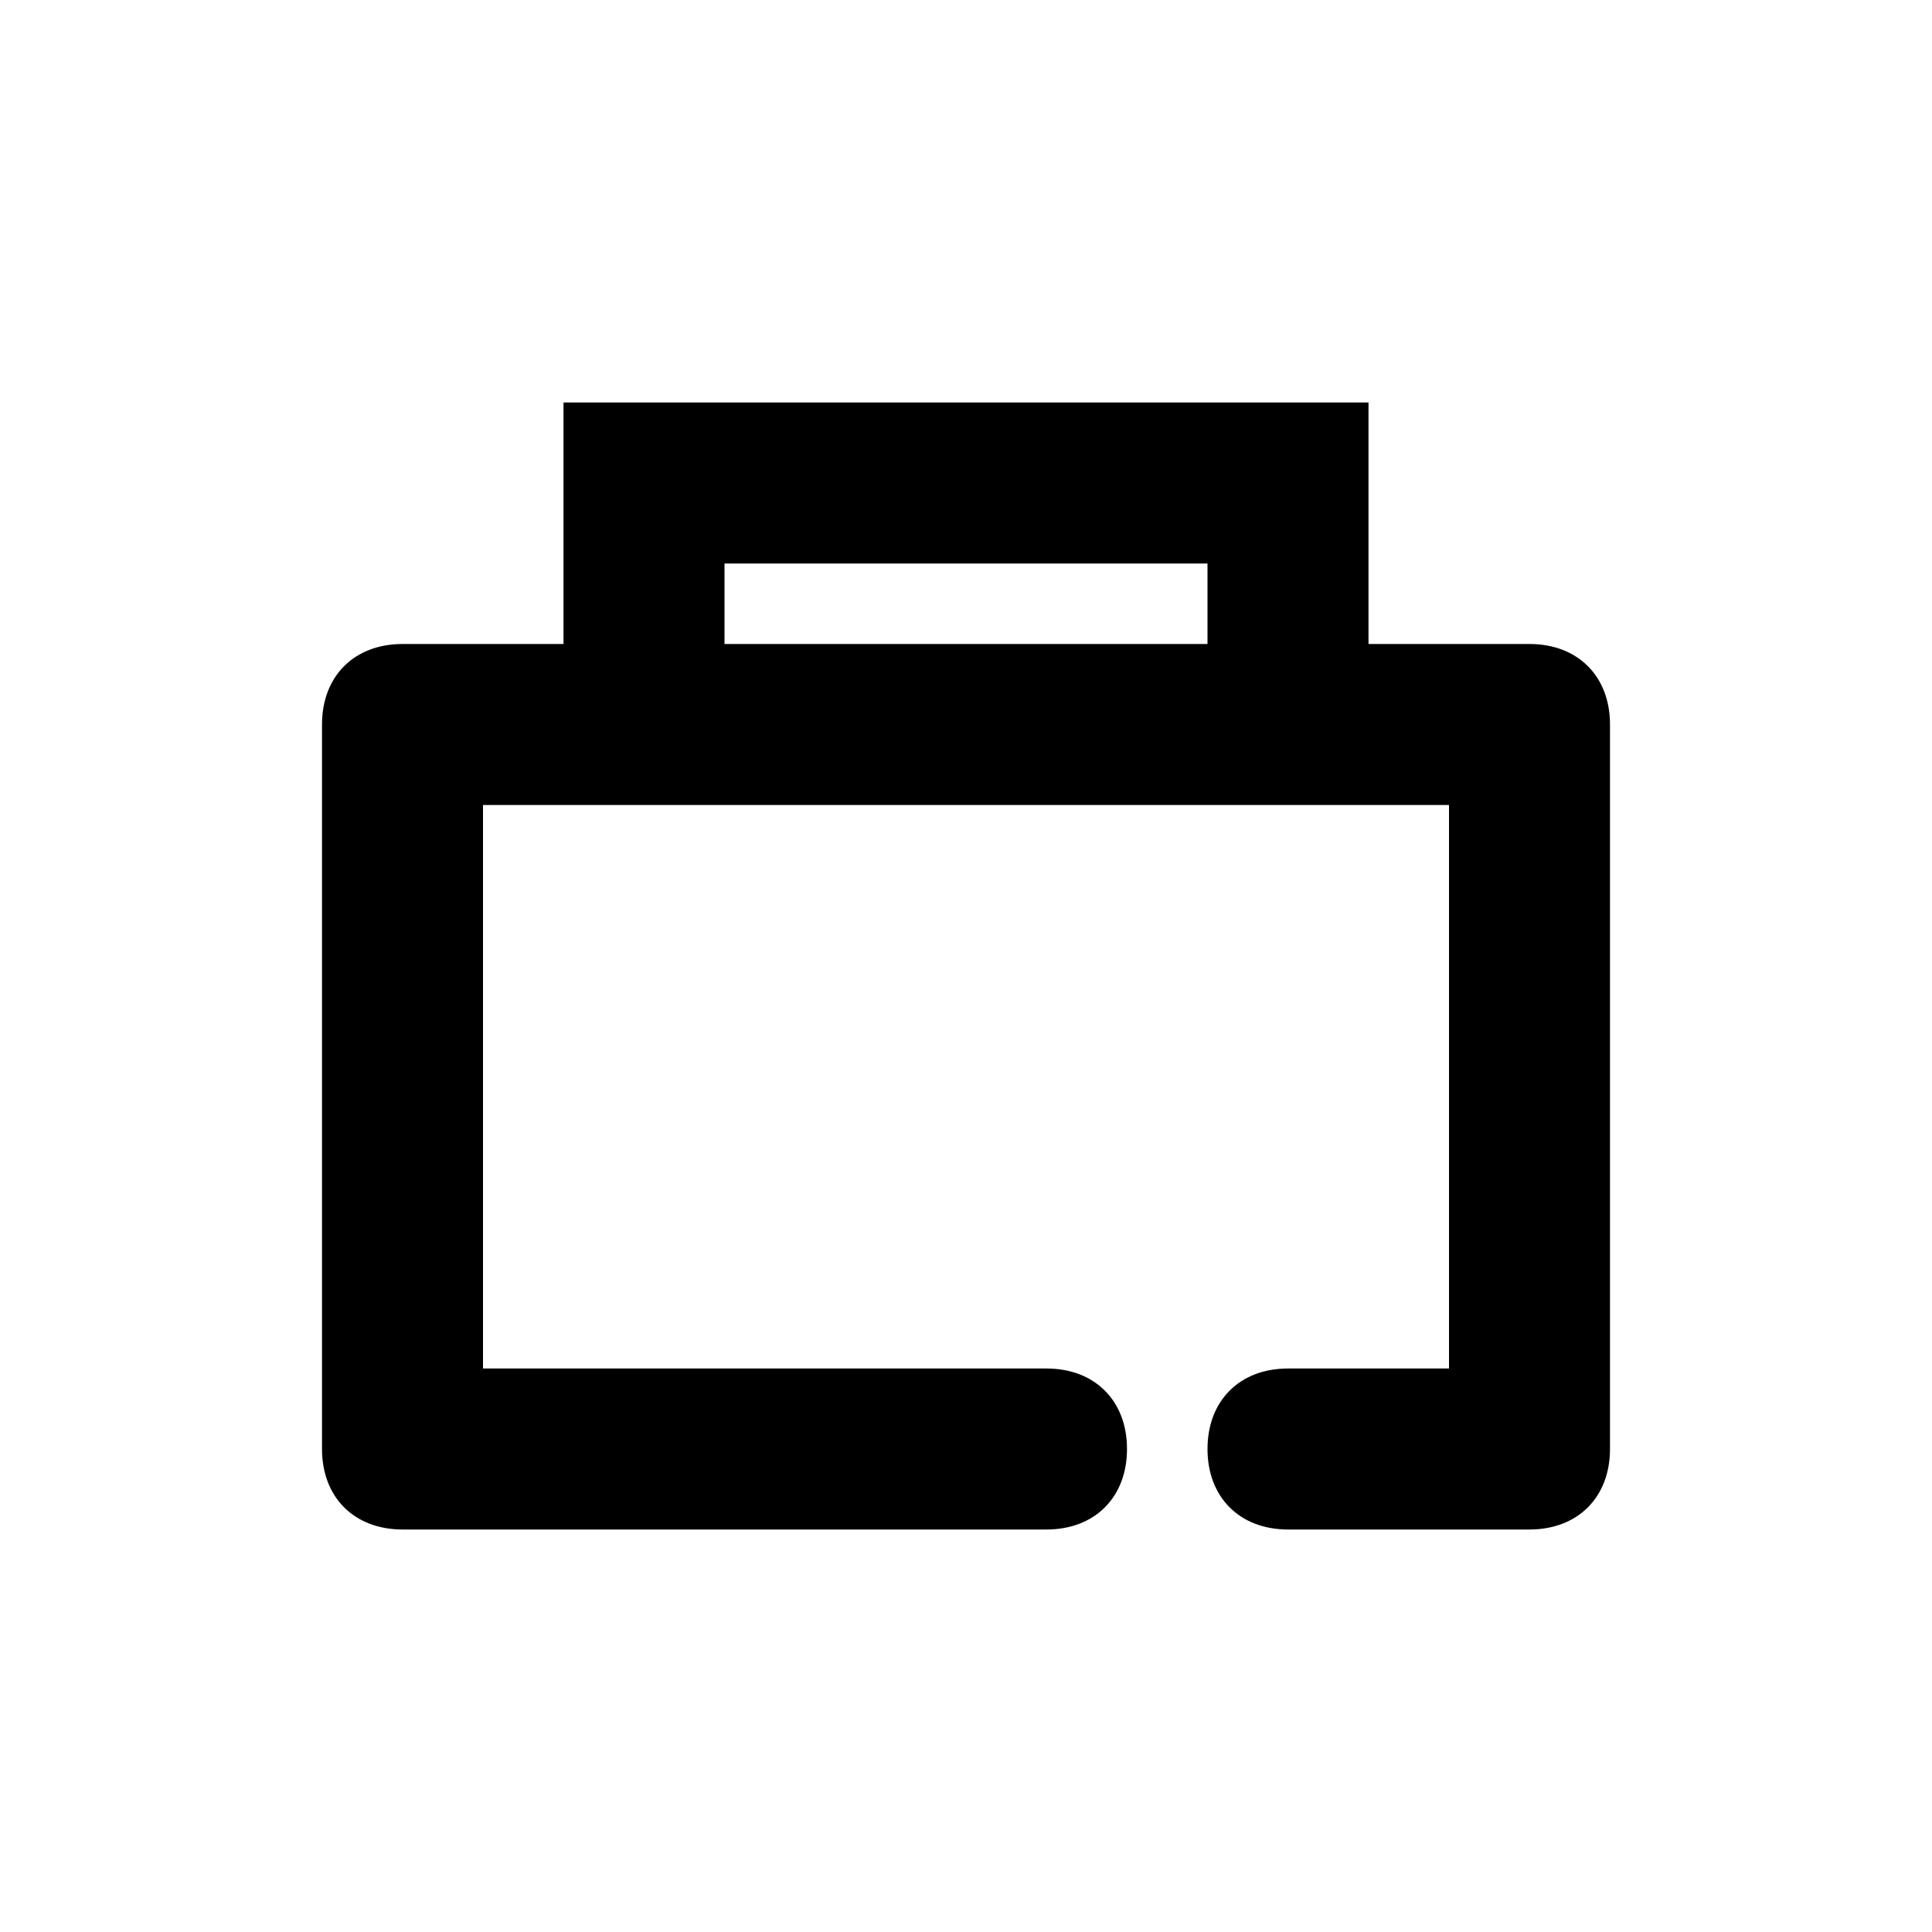
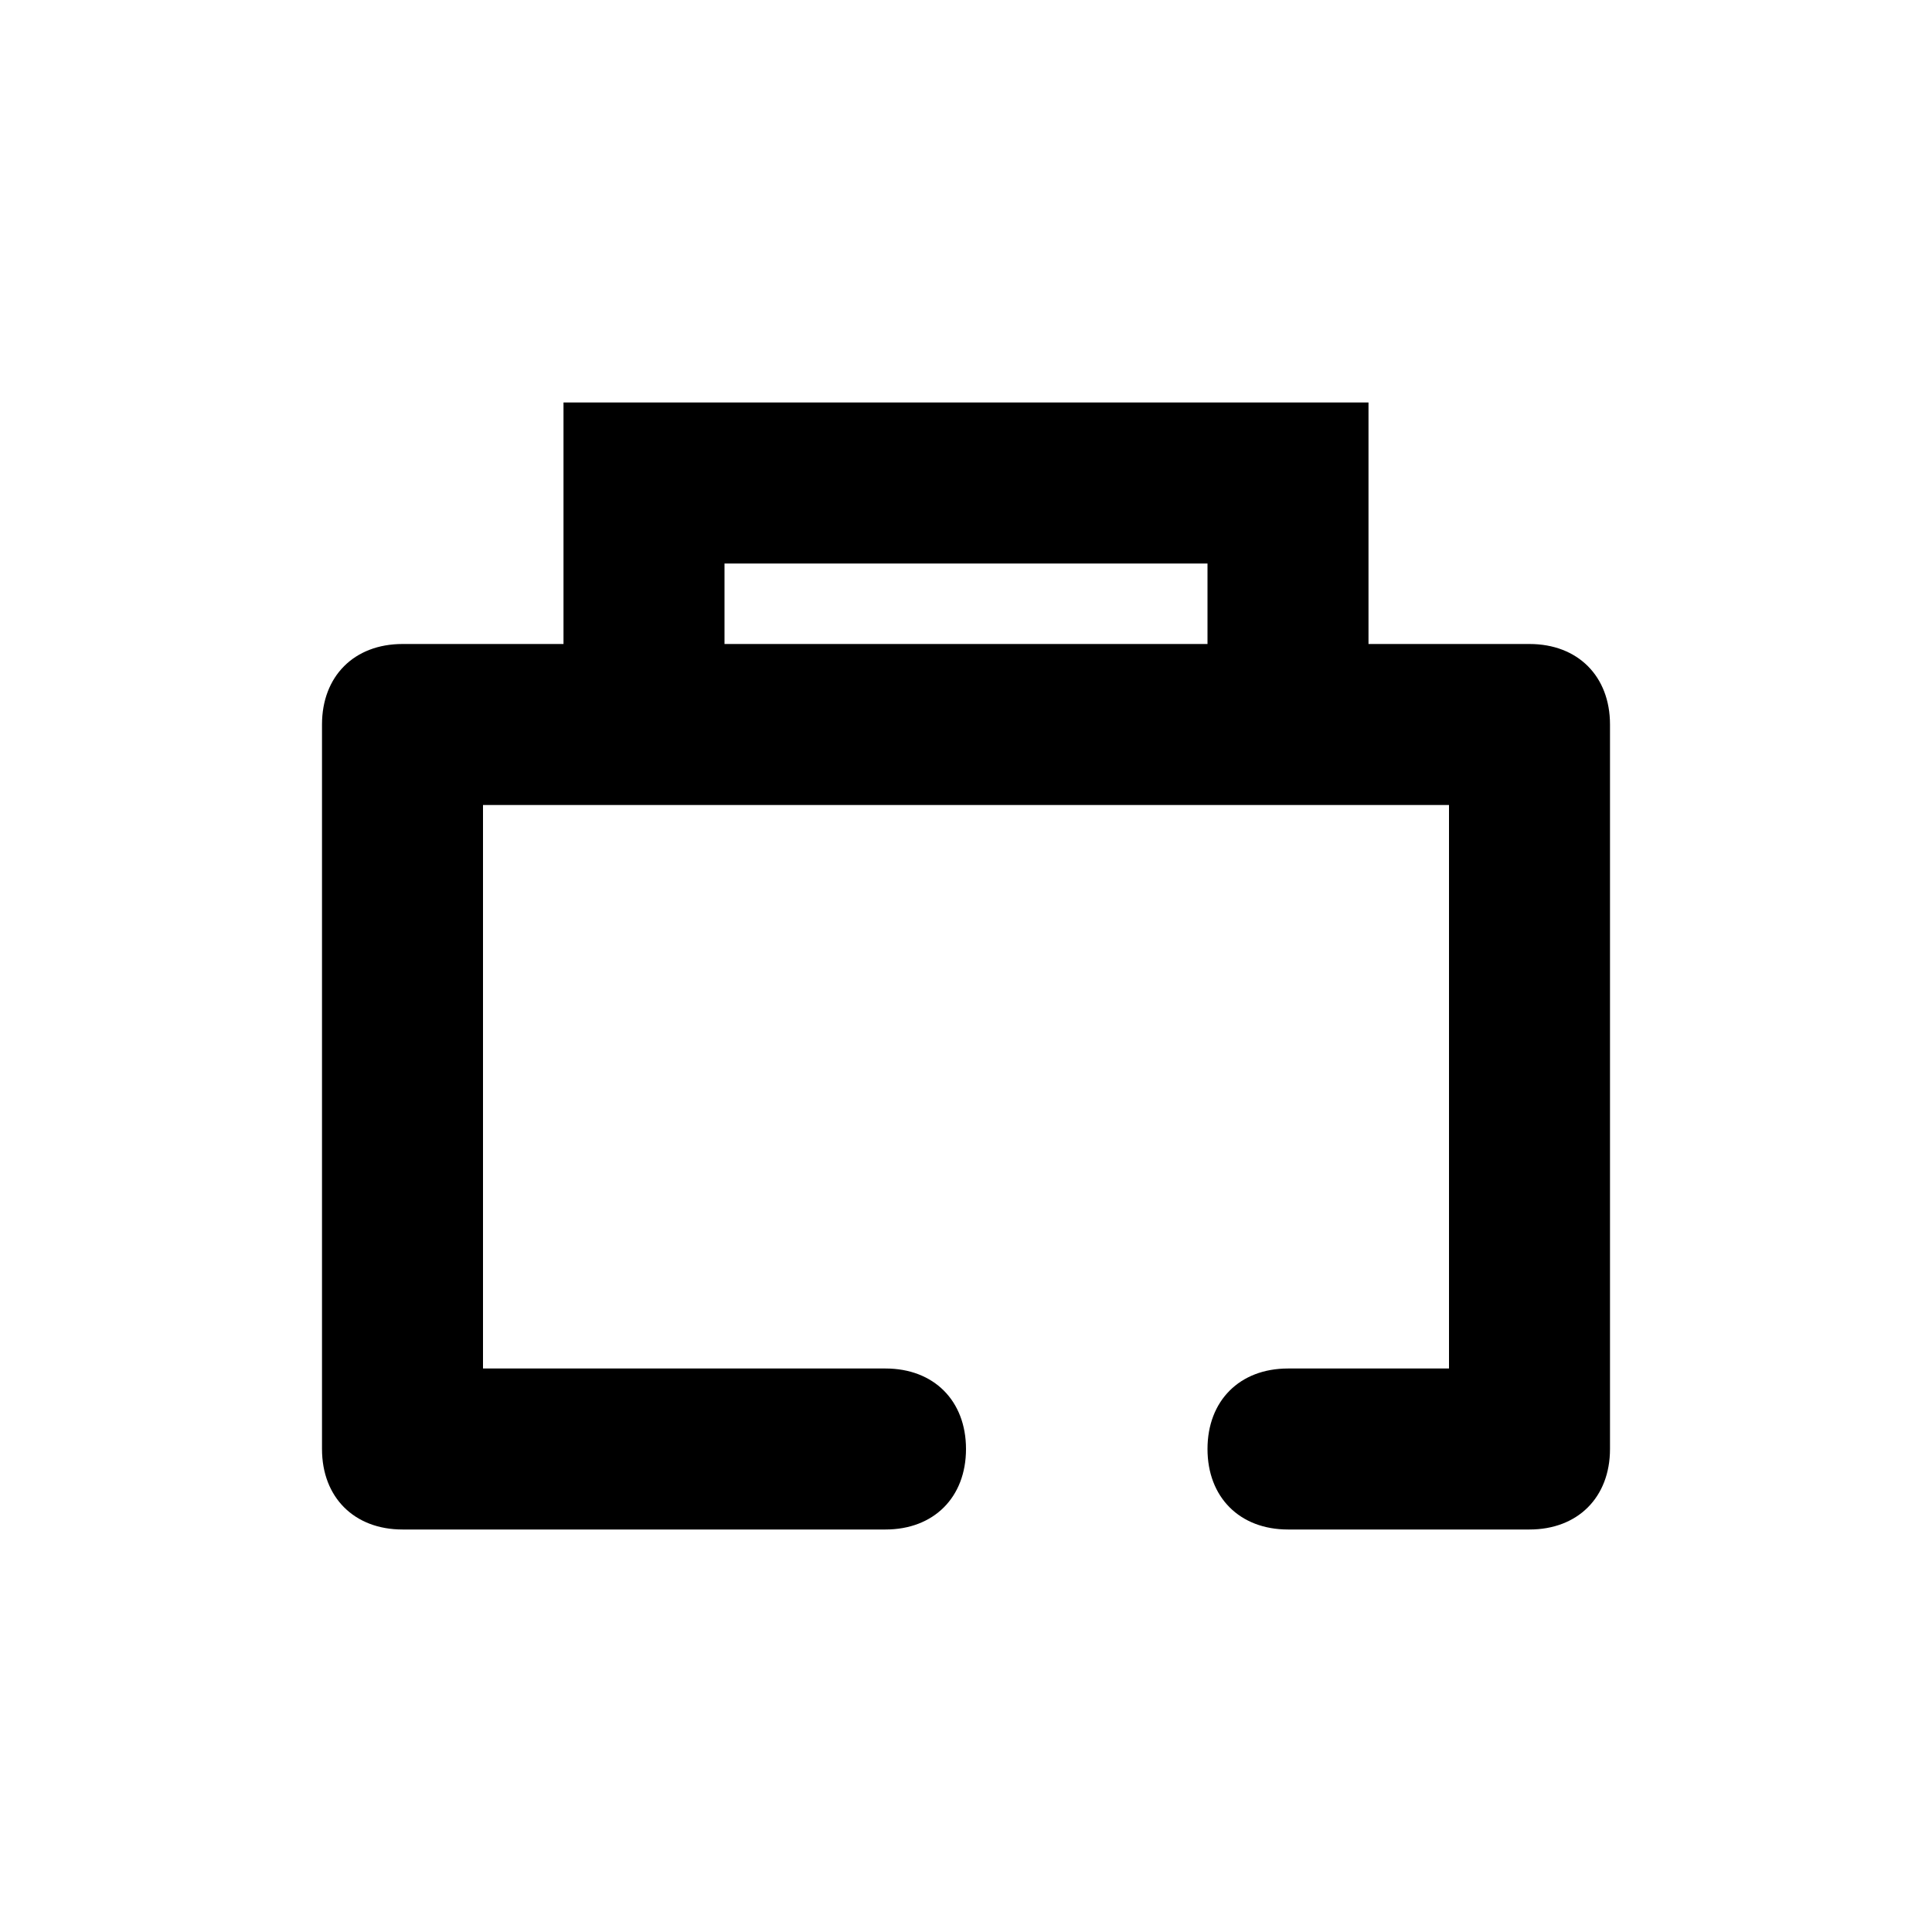
- <svg xmlns="http://www.w3.org/2000/svg" version="1.1" id="Layer_1" x="0px" y="0px" viewBox="0 0 24 24" style="enable-background:new 0 0 24 24;" xml:space="preserve">
-   <path id="XMLID_69_" d="M19,19h-3c-0.6,0-1-0.4-1-1s0.4-1,1-1h2v-7H6v7h7c0.6,0,1,0.4,1,1s-0.4,1-1,1H5c-0.6,0-1-0.4-1-1V9  c0-0.6,0.4-1,1-1h14c0.6,0,1,0.4,1,1v9C20,18.6,19.6,19,19,19z" />
-   <path id="XMLID_70_" d="M16,9c-0.6,0-1-0.4-1-1V7H9v1c0,0.6-0.4,1-1,1S7,8.6,7,8V5h10v3C17,8.6,16.6,9,16,9z" />
+ <svg xmlns="http://www.w3.org/2000/svg" version="1.1" id="Layer_1" x="0px" y="0px" viewBox="-467 269 24 24" style="enable-background:new -467 269 24 24;" xml:space="preserve">
+   <path d="M-448,288h-3c-0.6,0-1-0.4-1-1s0.4-1,1-1h2v-7h-12v7h5c0.6,0,1,0.4,1,1s-0.4,1-1,1h-6c-0.6,0-1-0.4-1-1v-9c0-0.6,0.4-1,1-1  h14c0.6,0,1,0.4,1,1v9C-447,287.6-447.4,288-448,288z" />
+   <path d="M-451,278c-0.6,0-1-0.4-1-1v-1h-6v1c0,0.6-0.4,1-1,1s-1-0.4-1-1v-3h10v3C-450,277.6-450.4,278-451,278z" />
</svg>
